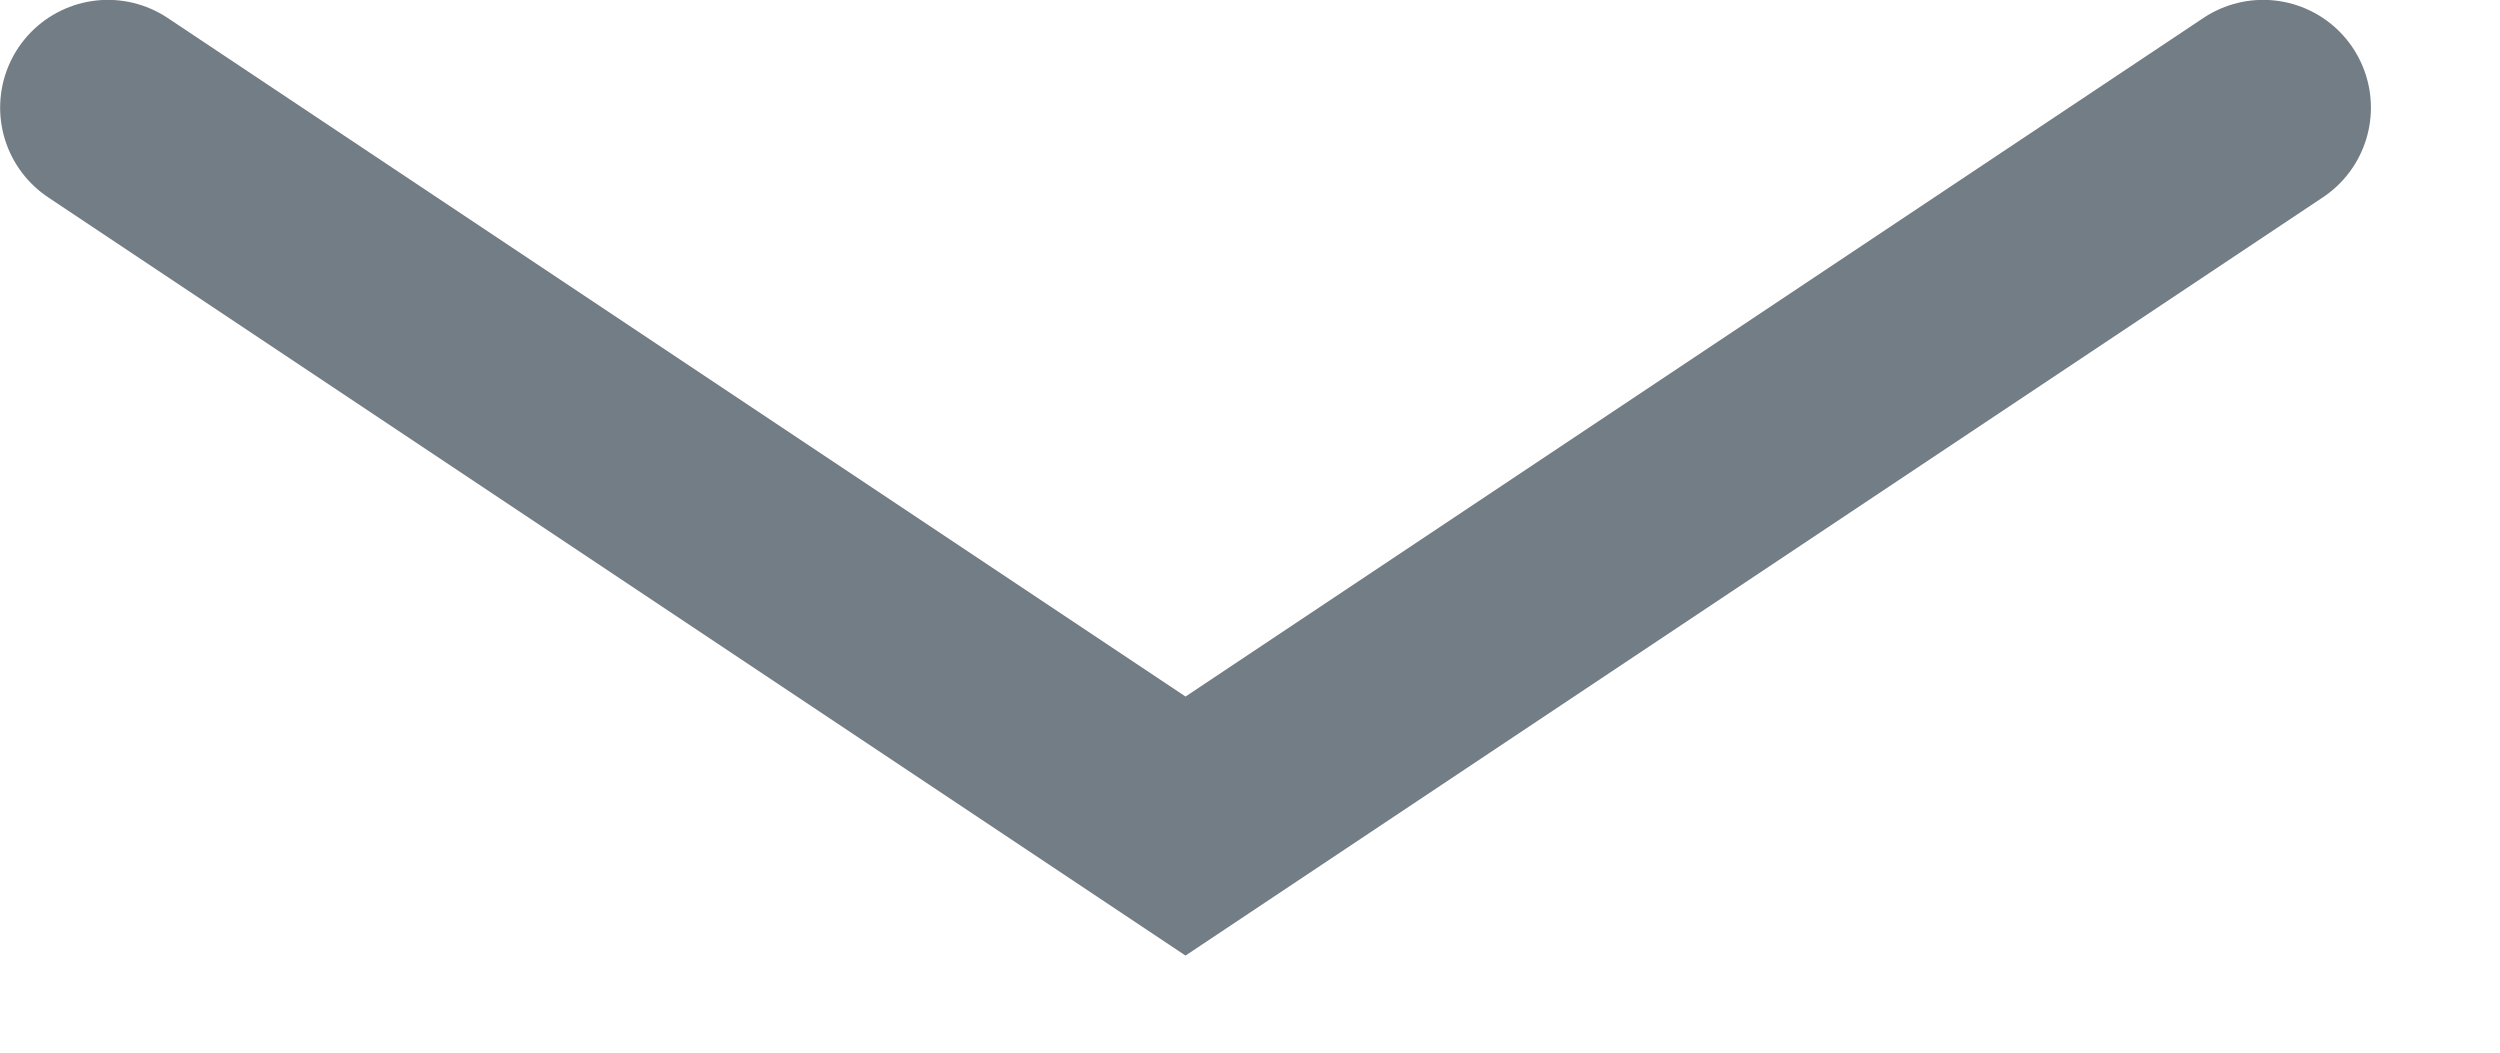
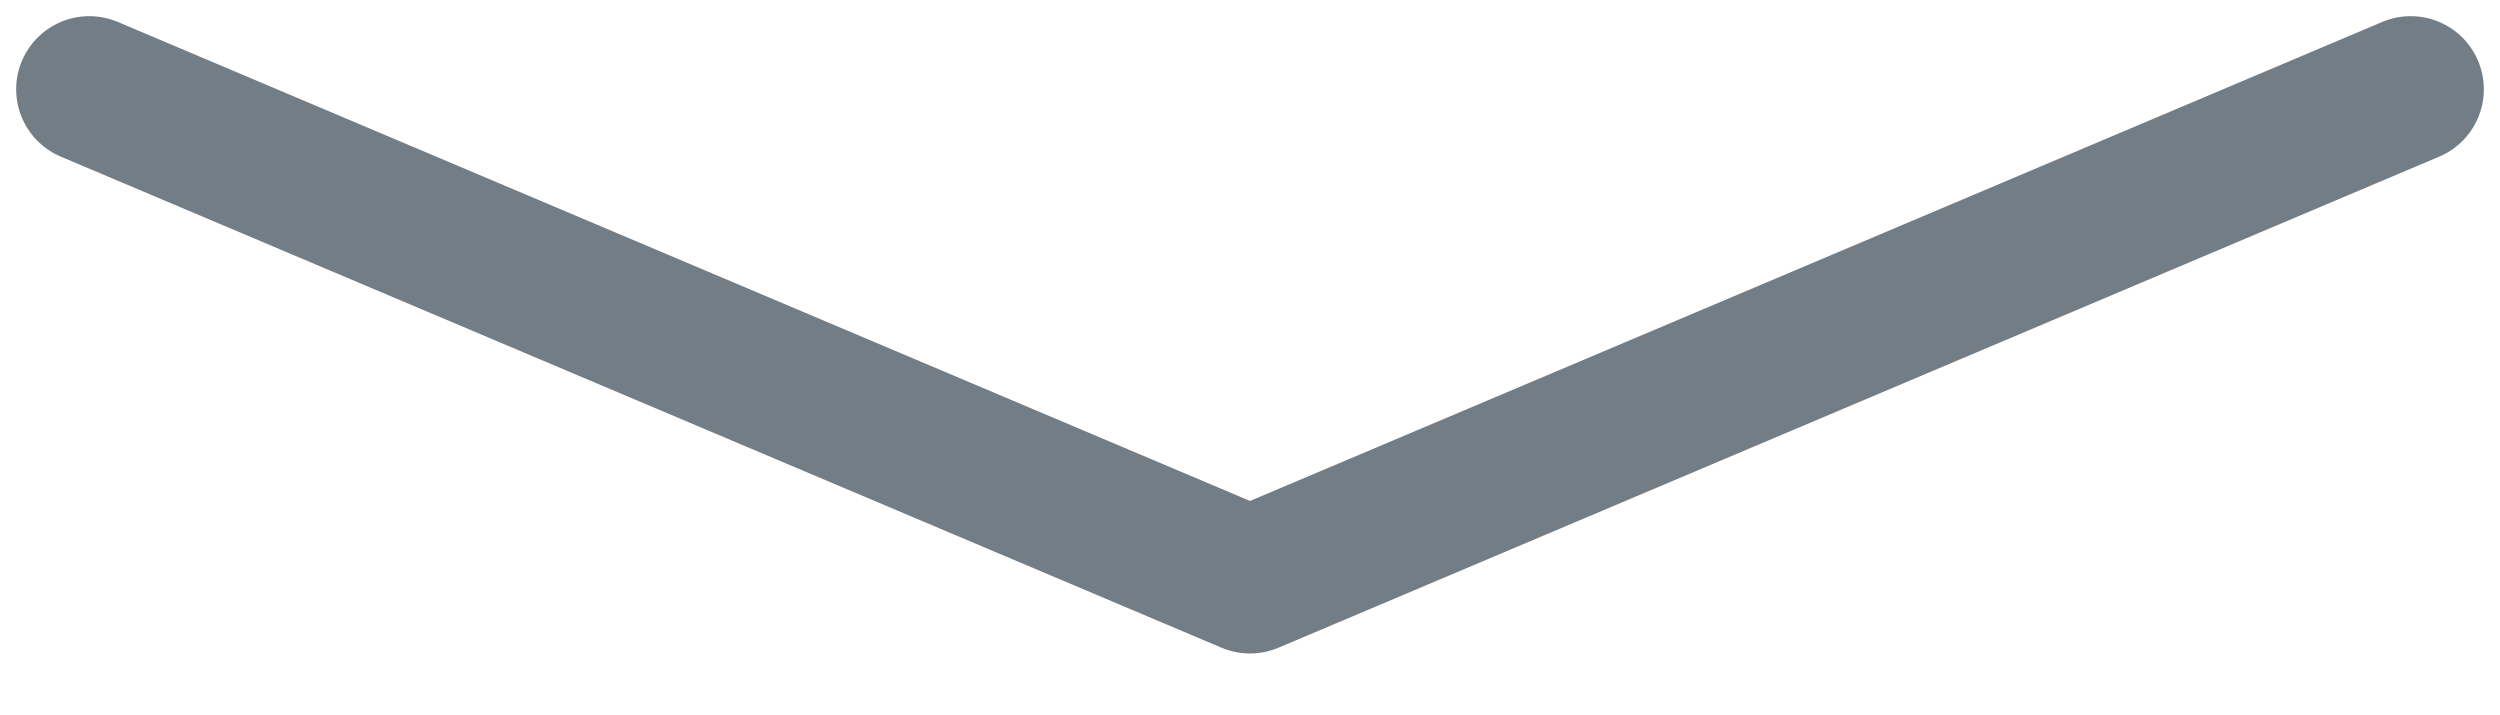
- <svg xmlns="http://www.w3.org/2000/svg" width="19" height="8" viewBox="0 0 19 8" fill="none">
-   <path d="M0.82 0.818L9.01 6.278L17.2 0.818" stroke="#737D85" stroke-width="1.638" stroke-linecap="round" />
+ <svg xmlns="http://www.w3.org/2000/svg" width="28" height="8" viewBox="0 0 28 8" fill="none">
+   <path d="M1 1L14 6.5L27 1" stroke="#737D85" stroke-width="1.638" stroke-linecap="round" stroke-linejoin="round" />
</svg>
